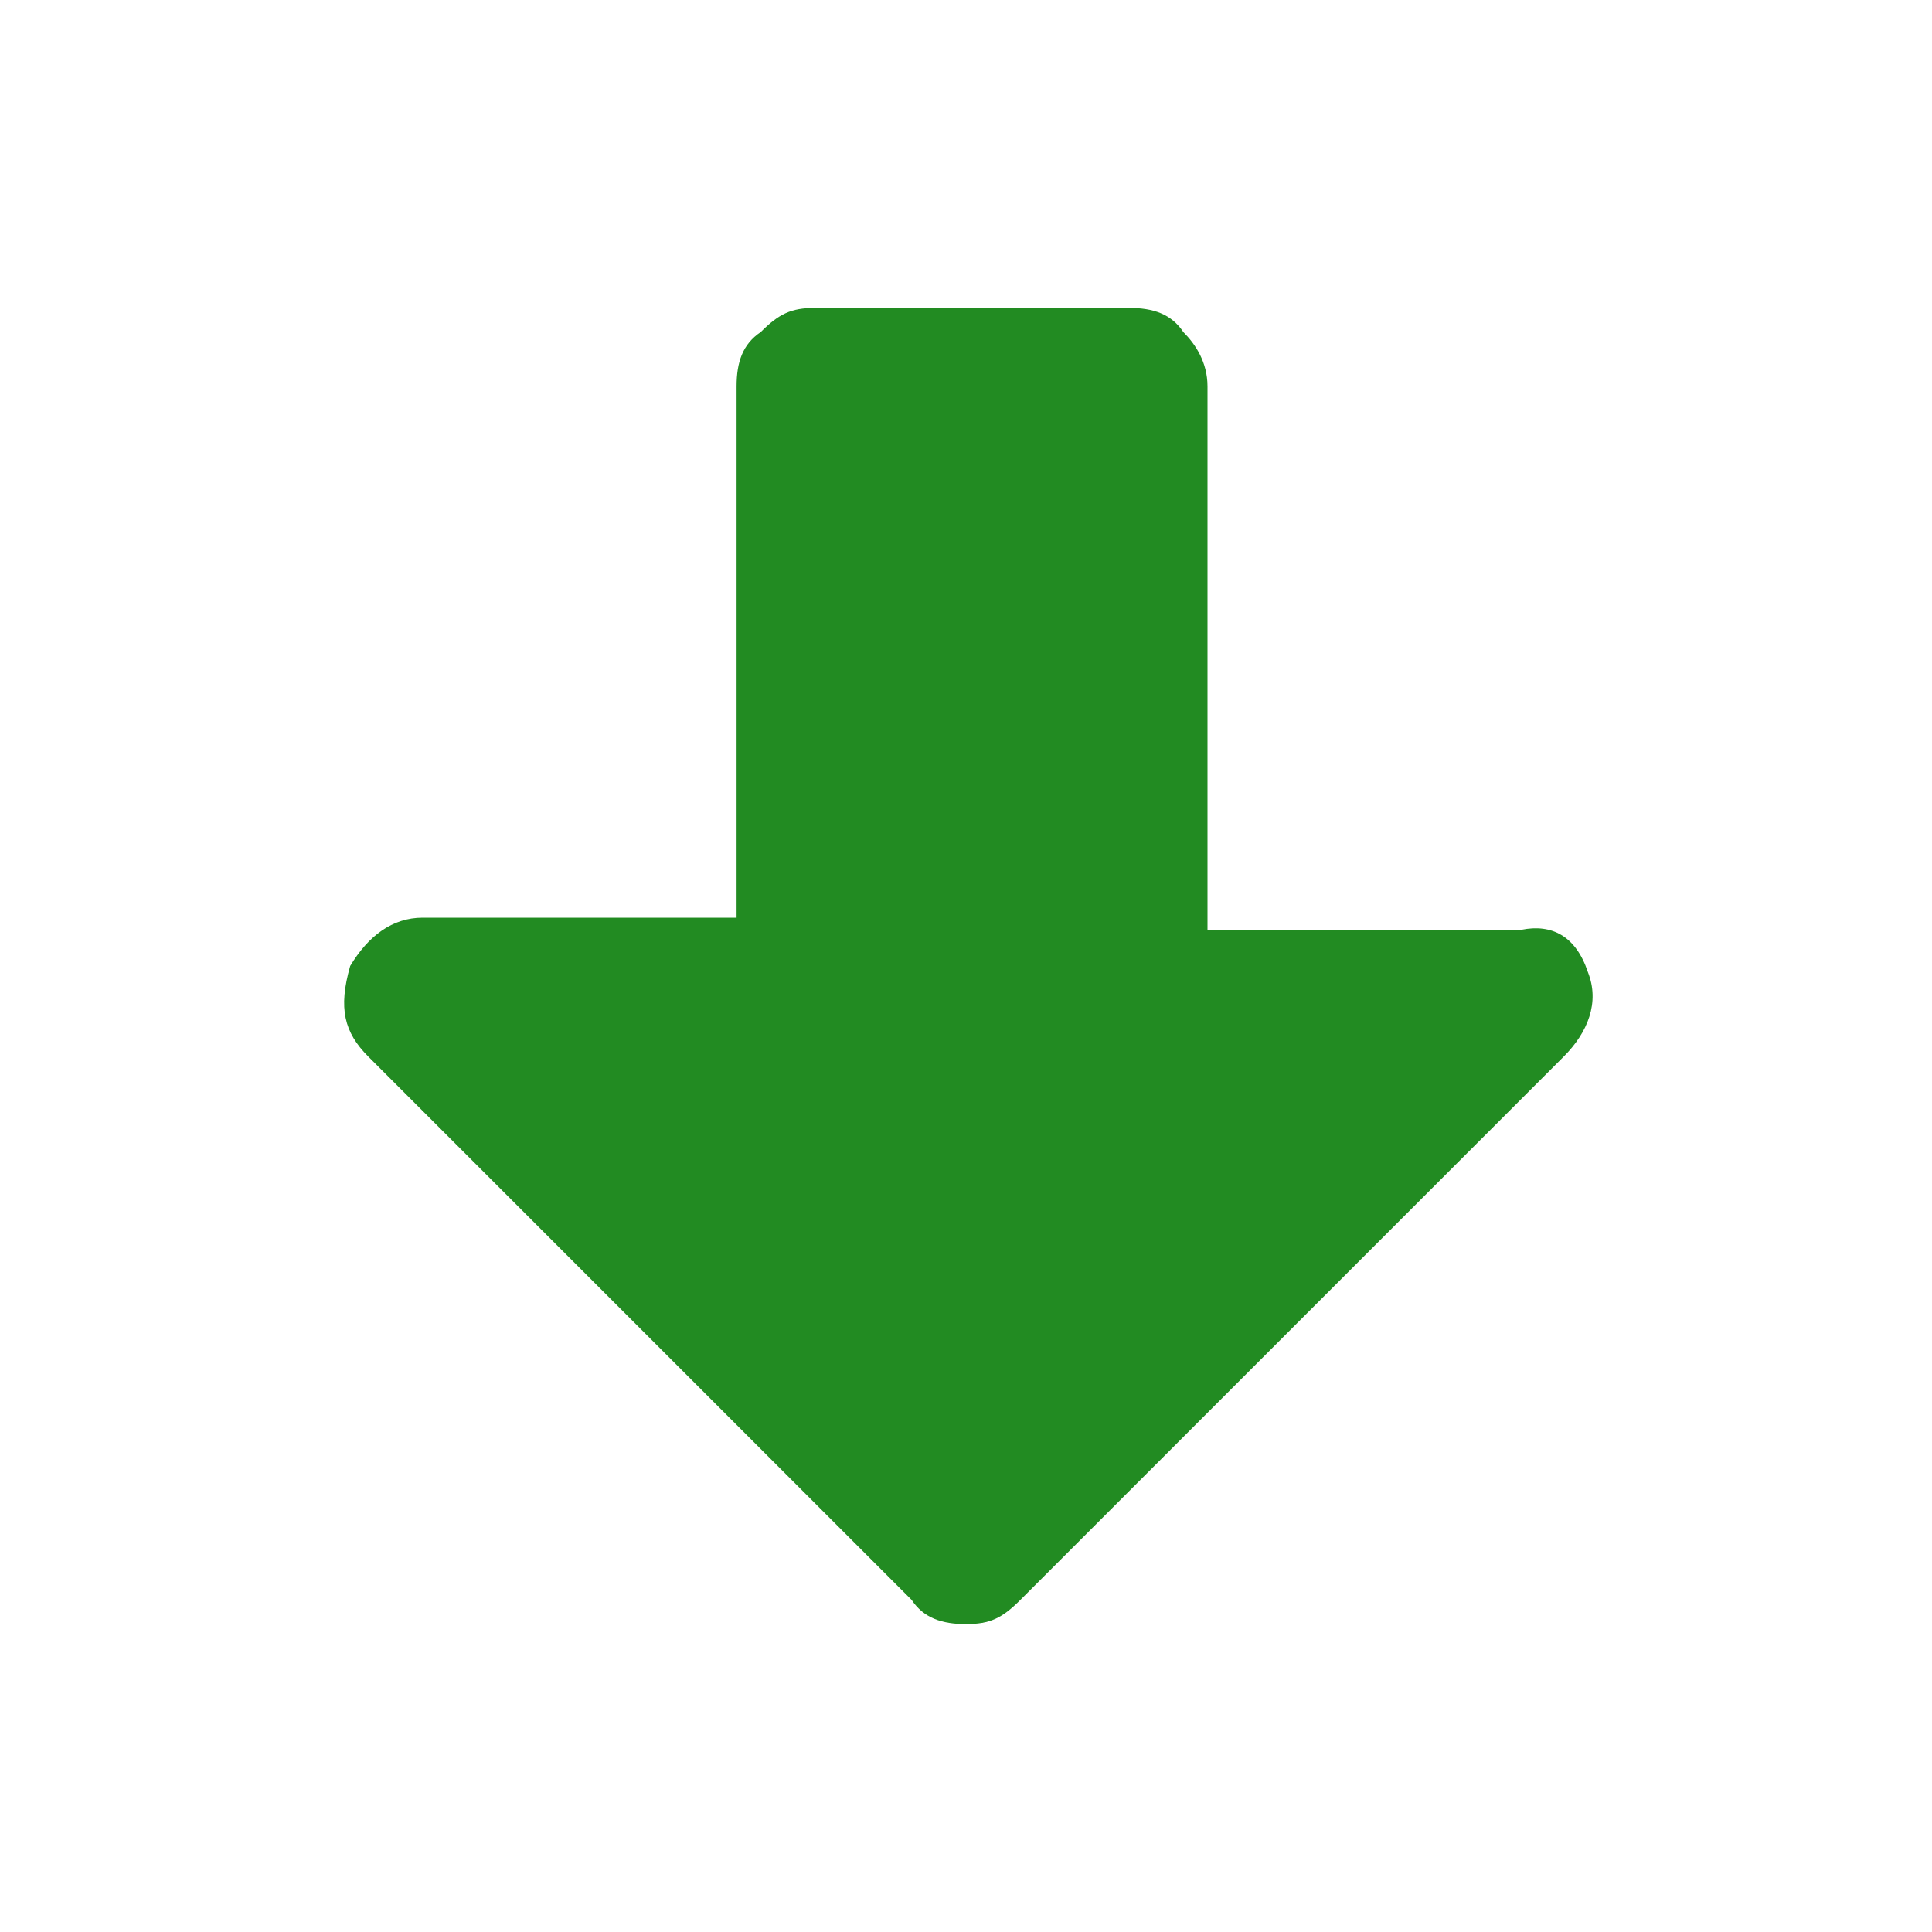
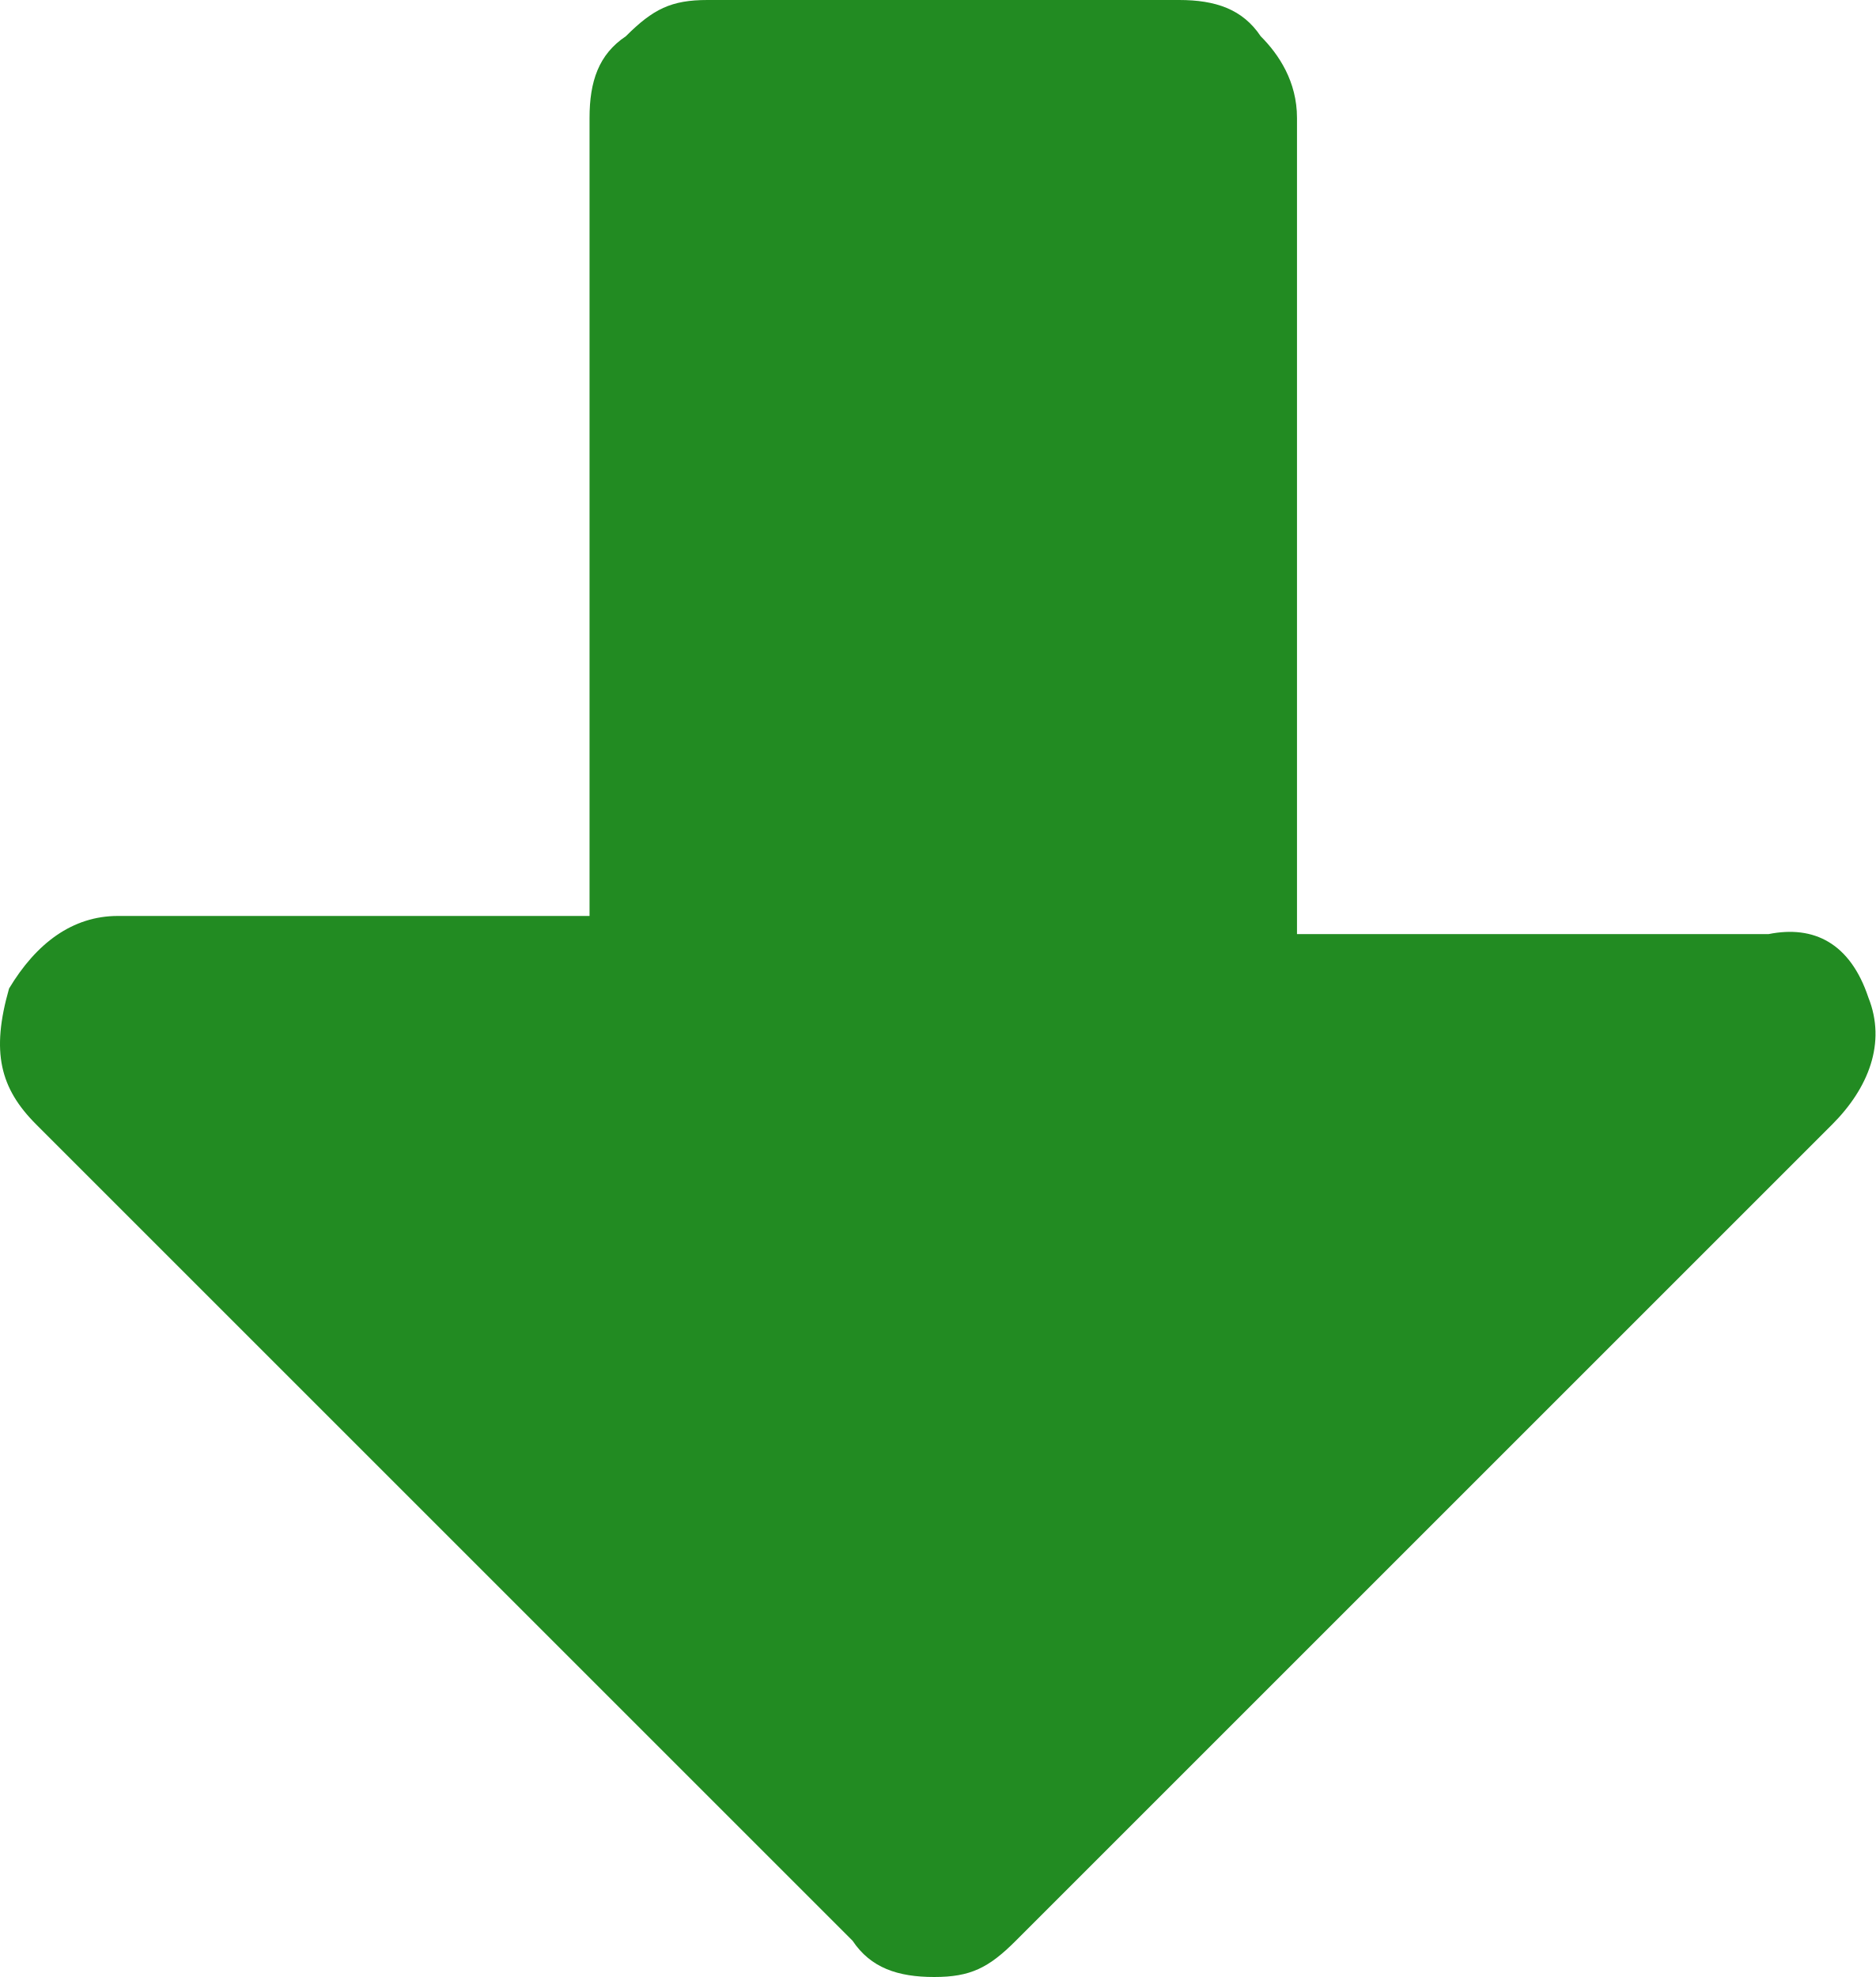
- <svg xmlns="http://www.w3.org/2000/svg" viewBox="0 0 32 32">
-   <path fill="#228b22" d="M25.9 17.5l-9 9c-.3.3-.5.4-.9.4s-.7-.1-.9-.4l-9-9c-.4-.4-.5-.8-.3-1.5.3-.5.7-.8 1.2-.8h5.2V6.4c0-.4.1-.7.4-.9.3-.3.5-.4.9-.4h5.2c.4 0 .7.1.9.4.2.2.4.5.4.9v9h5.2c.5-.1.9.1 1.1.7.2.5 0 1-.4 1.4z" />
+ <svg xmlns="http://www.w3.org/2000/svg" viewBox="0 0 20.678 21.8">
+   <path d="M20.2 12.4l-9 9c-.3.3-.5.4-.9.4s-.7-.1-.9-.4l-9-9c-.4-.4-.5-.8-.3-1.5.3-.5.7-.8 1.2-.8h5.2V1.3c0-.4.1-.7.4-.9.3-.3.5-.4.9-.4H13c.4 0 .7.1.9.4.2.2.4.5.4.9v9h5.2c.5-.1.9.1 1.1.7.2.5 0 1-.4 1.4z" fill="#228b22" />
</svg>
